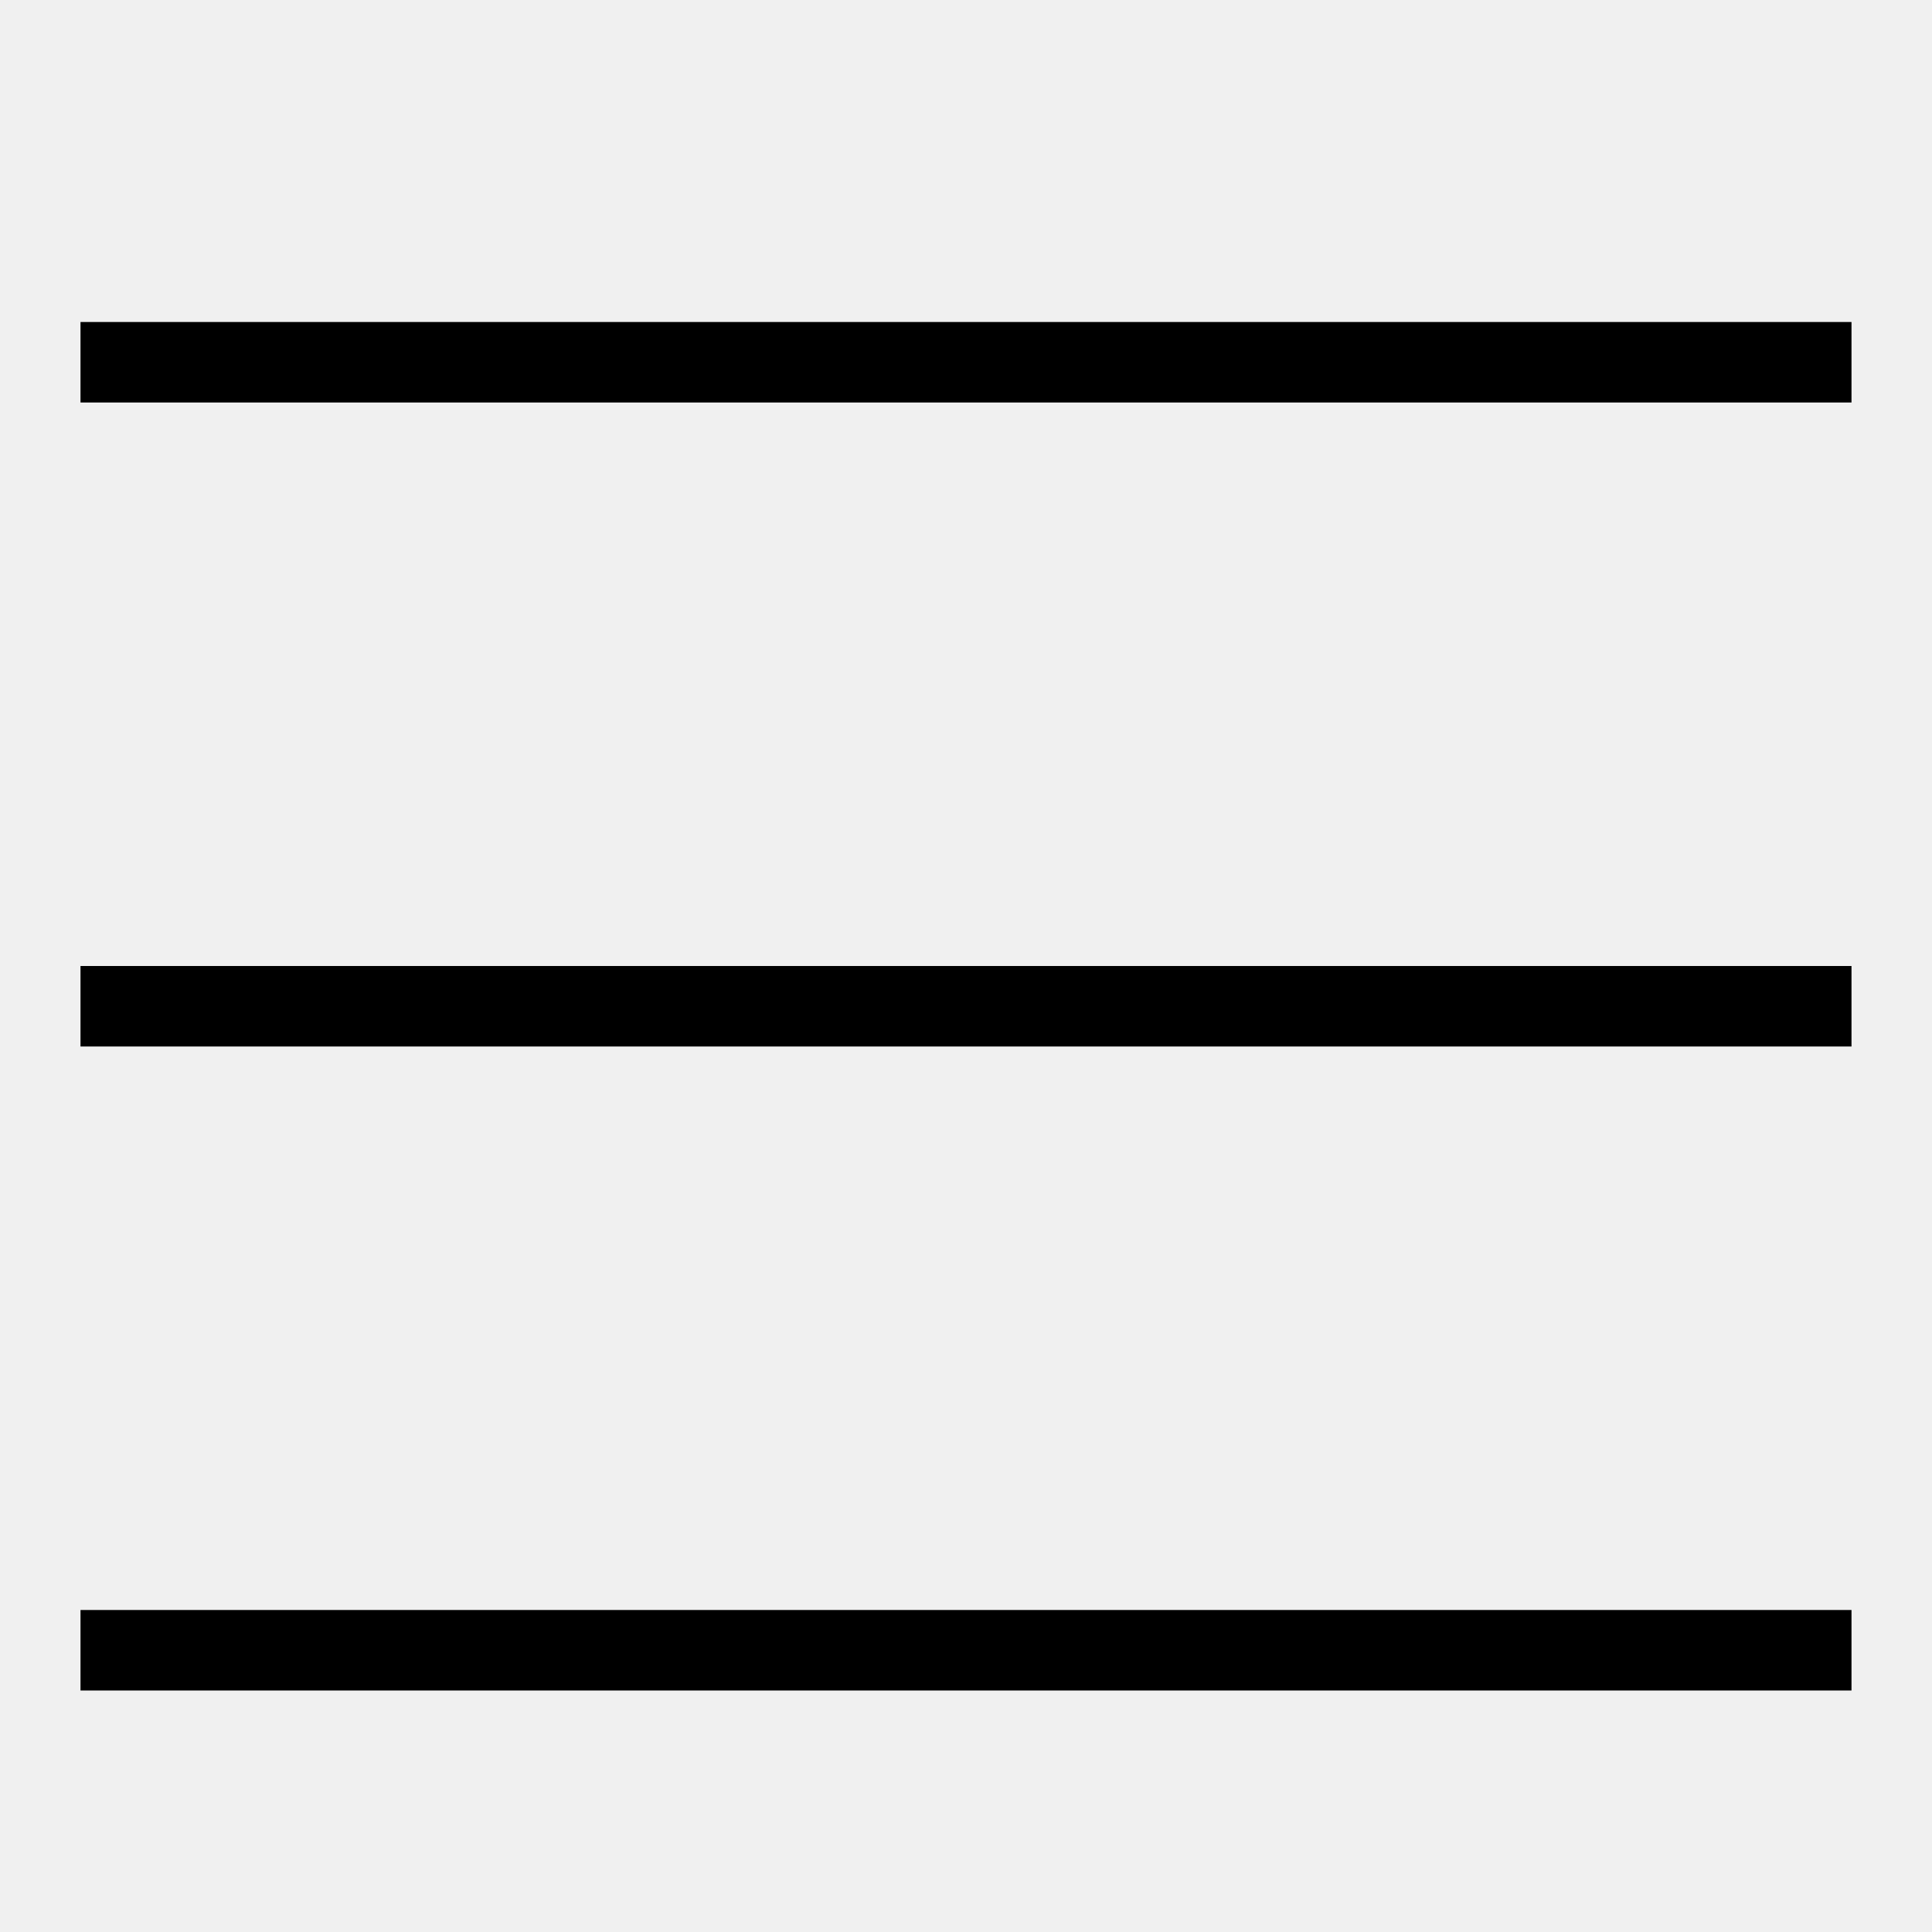
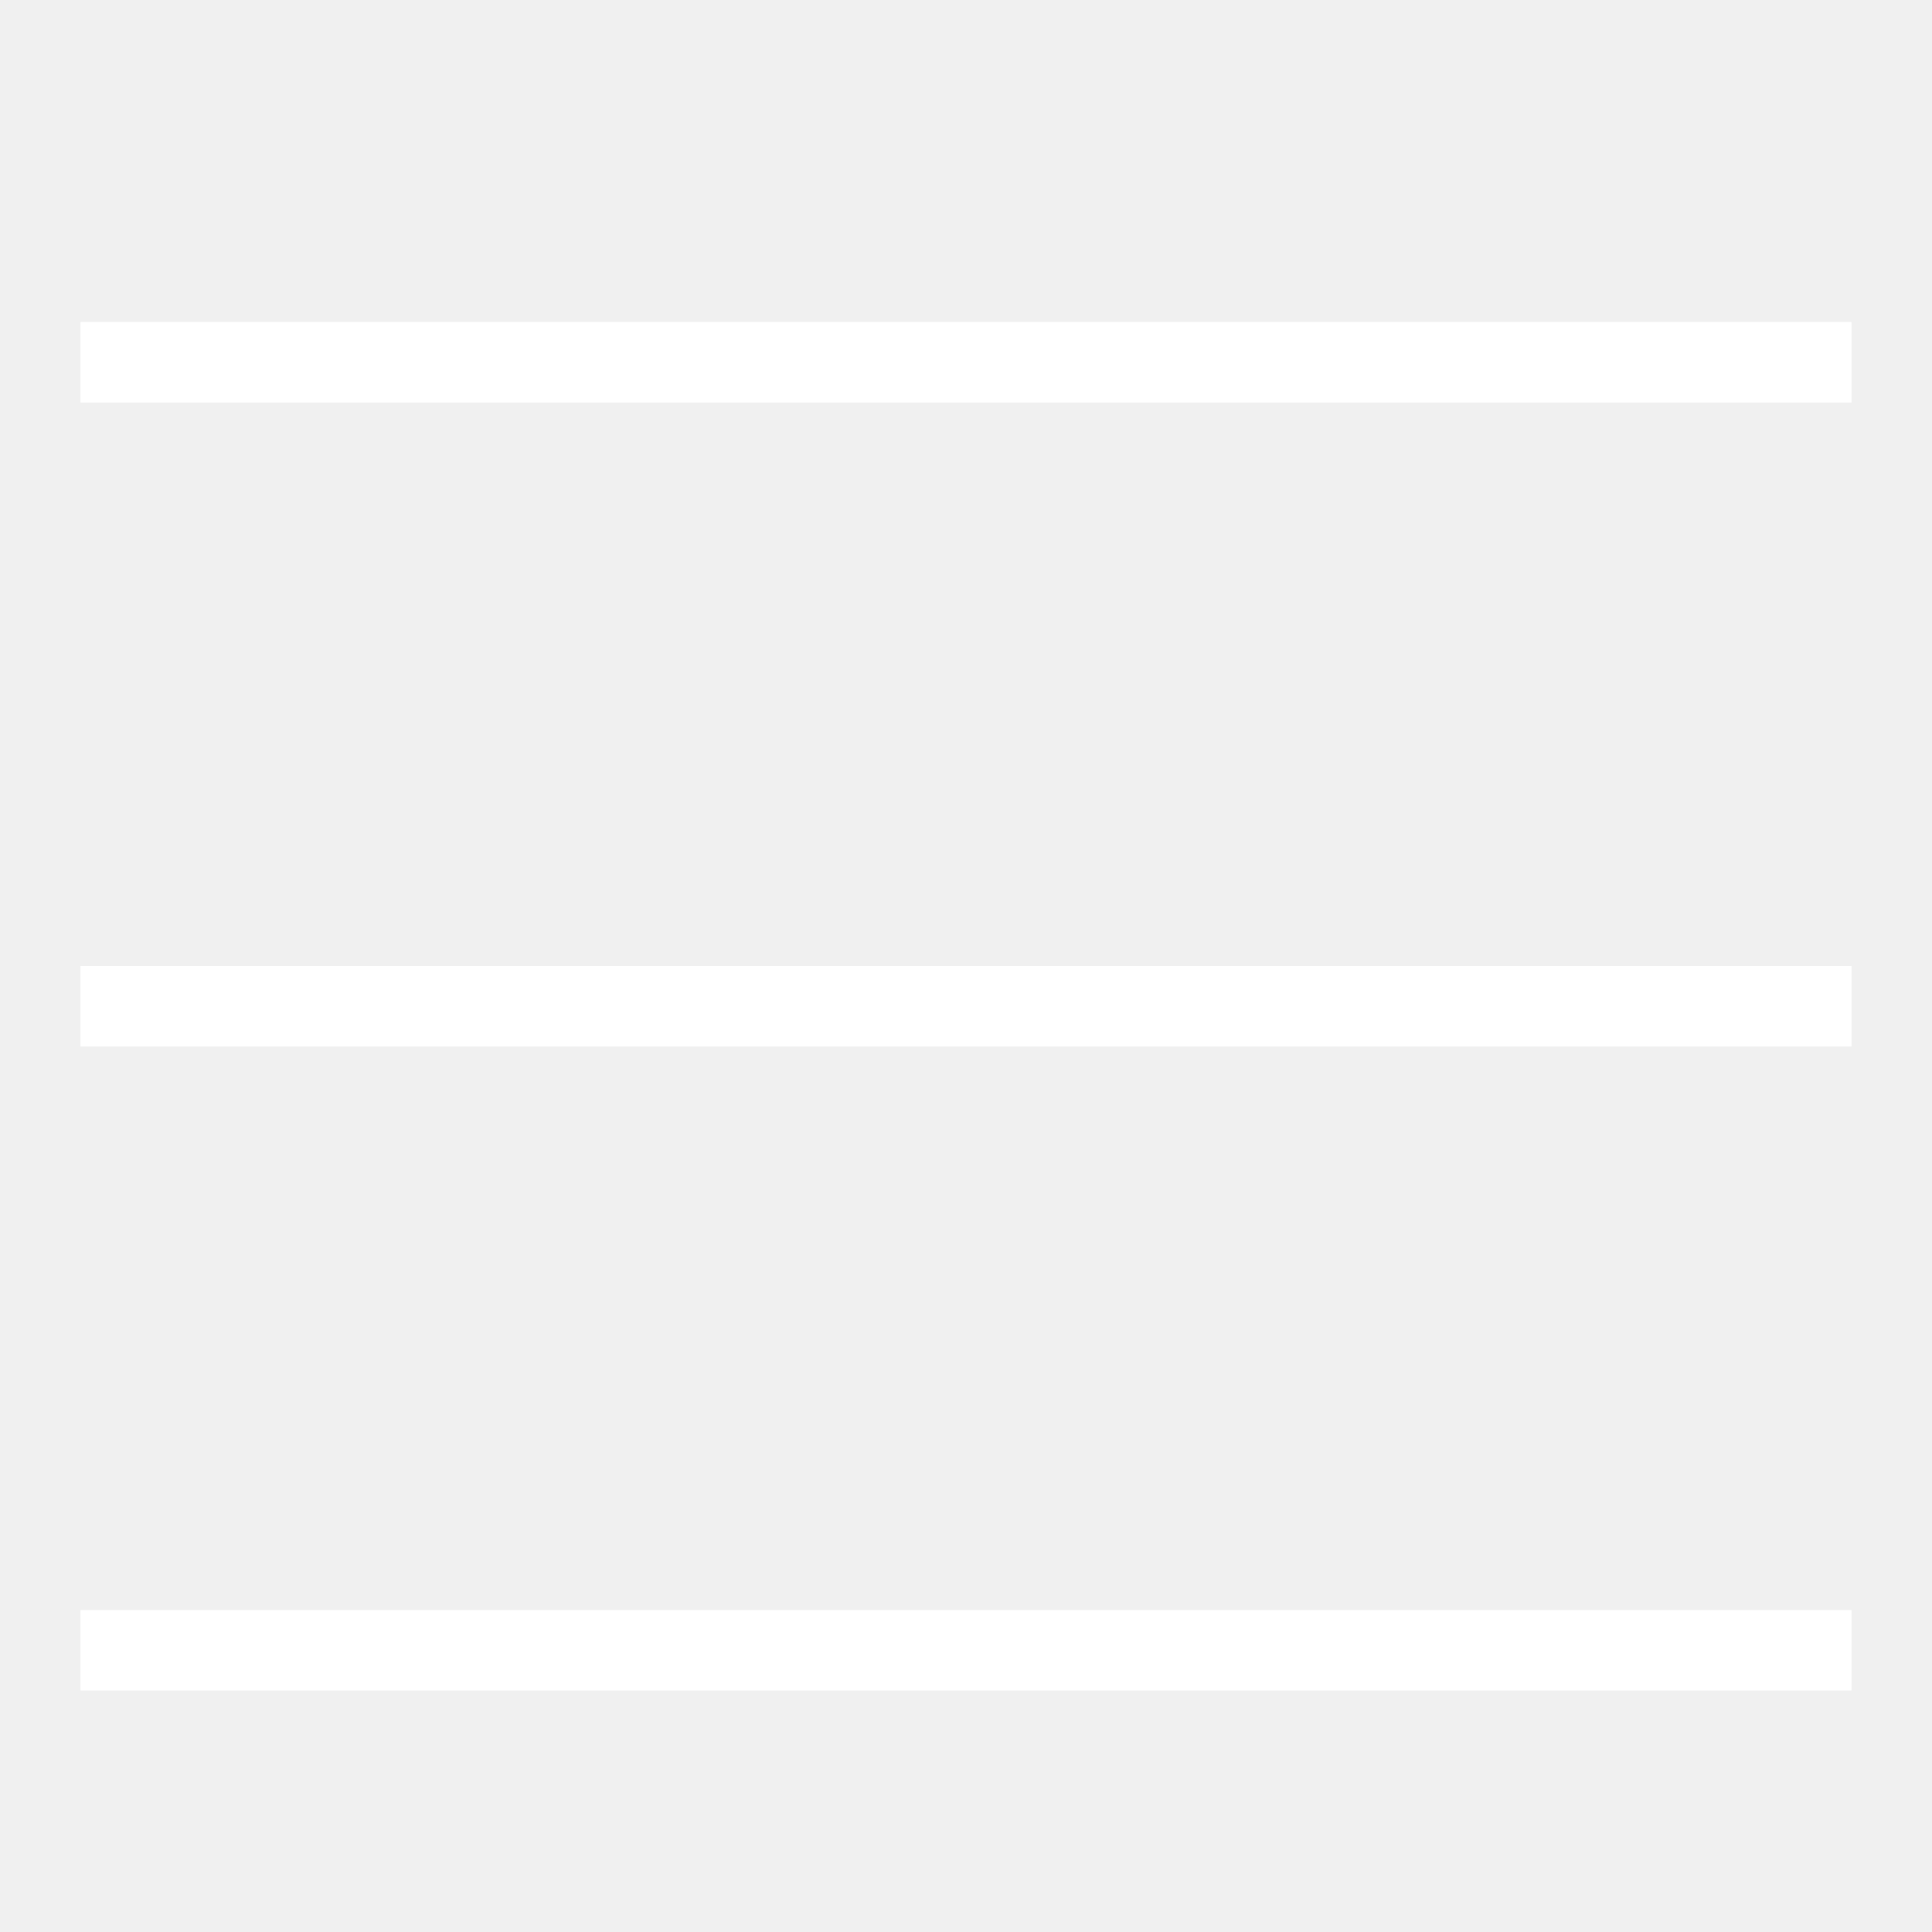
<svg xmlns="http://www.w3.org/2000/svg" width="24" height="24" viewBox="0 0 24 24" fill="none">
-   <path fill-rule="evenodd" clip-rule="evenodd" d="M23 5H1V4H23V5ZM23 13H1V12H23V13ZM1 21H23V20H1V21Z" fill="black" />
+   <path fill-rule="evenodd" clip-rule="evenodd" d="M23 5H1V4H23V5ZM23 13H1V12H23V13ZM1 21H23V20H1V21Z" fill="white" />
</svg>
